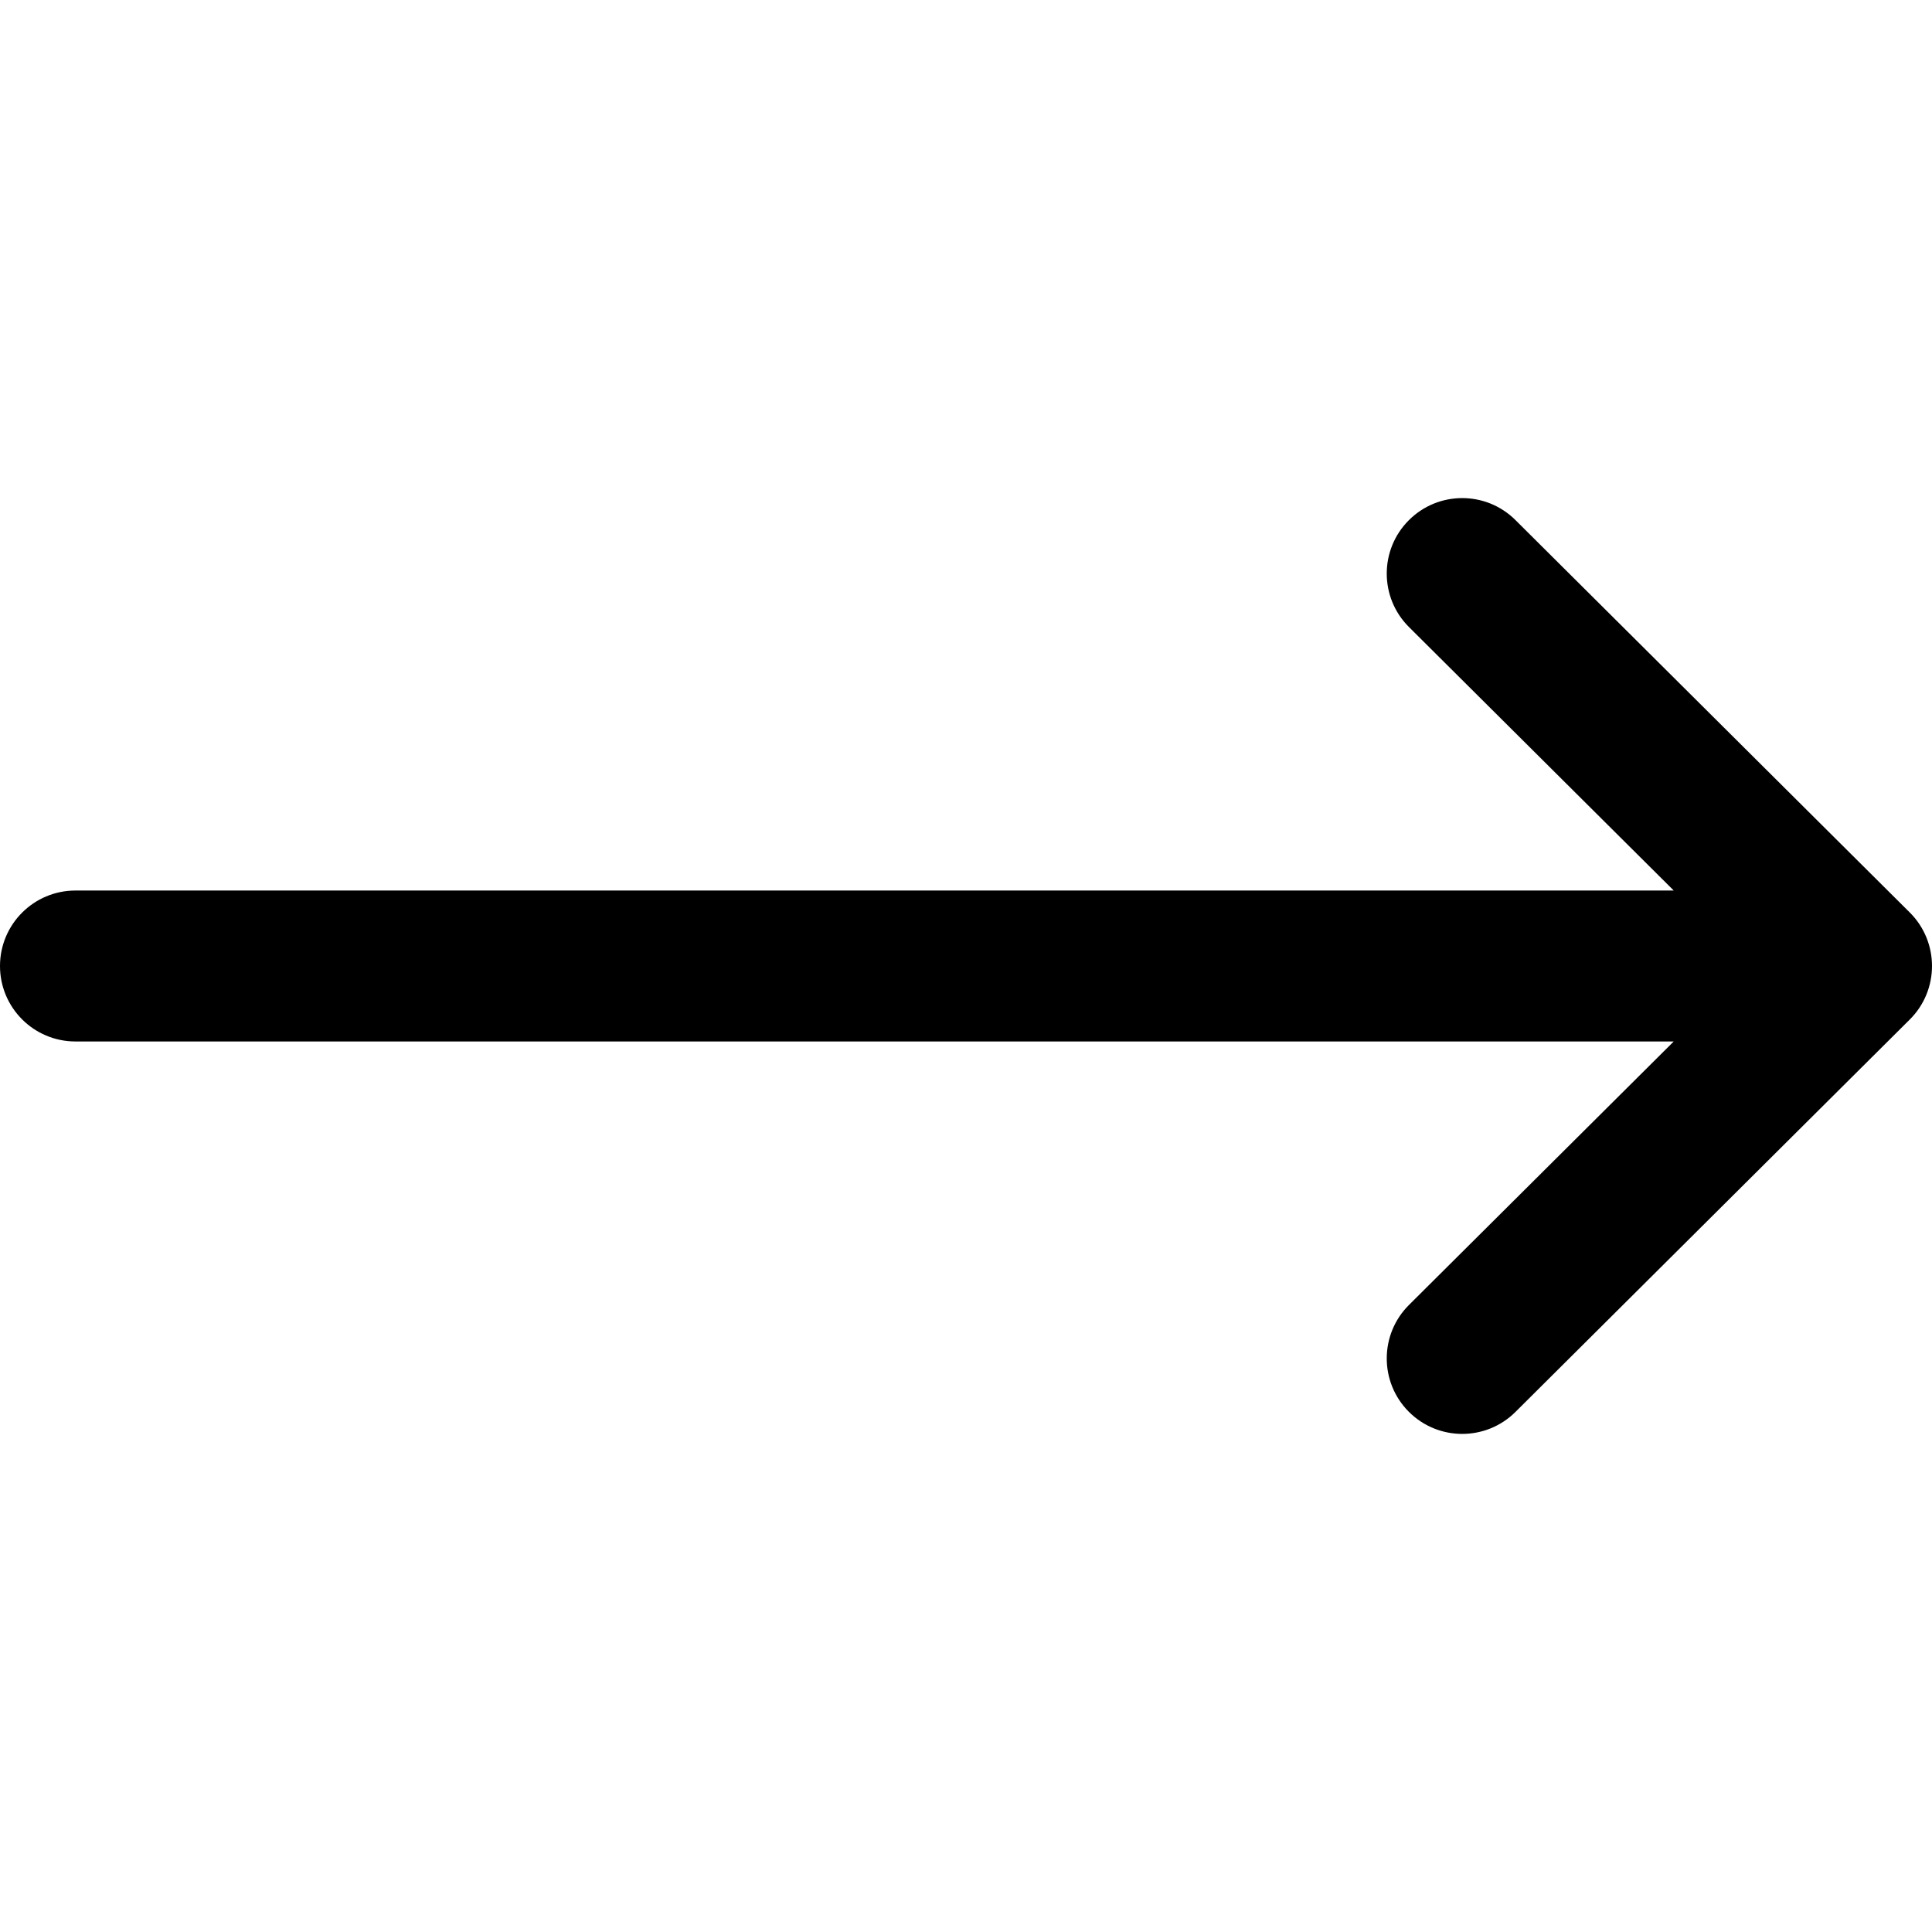
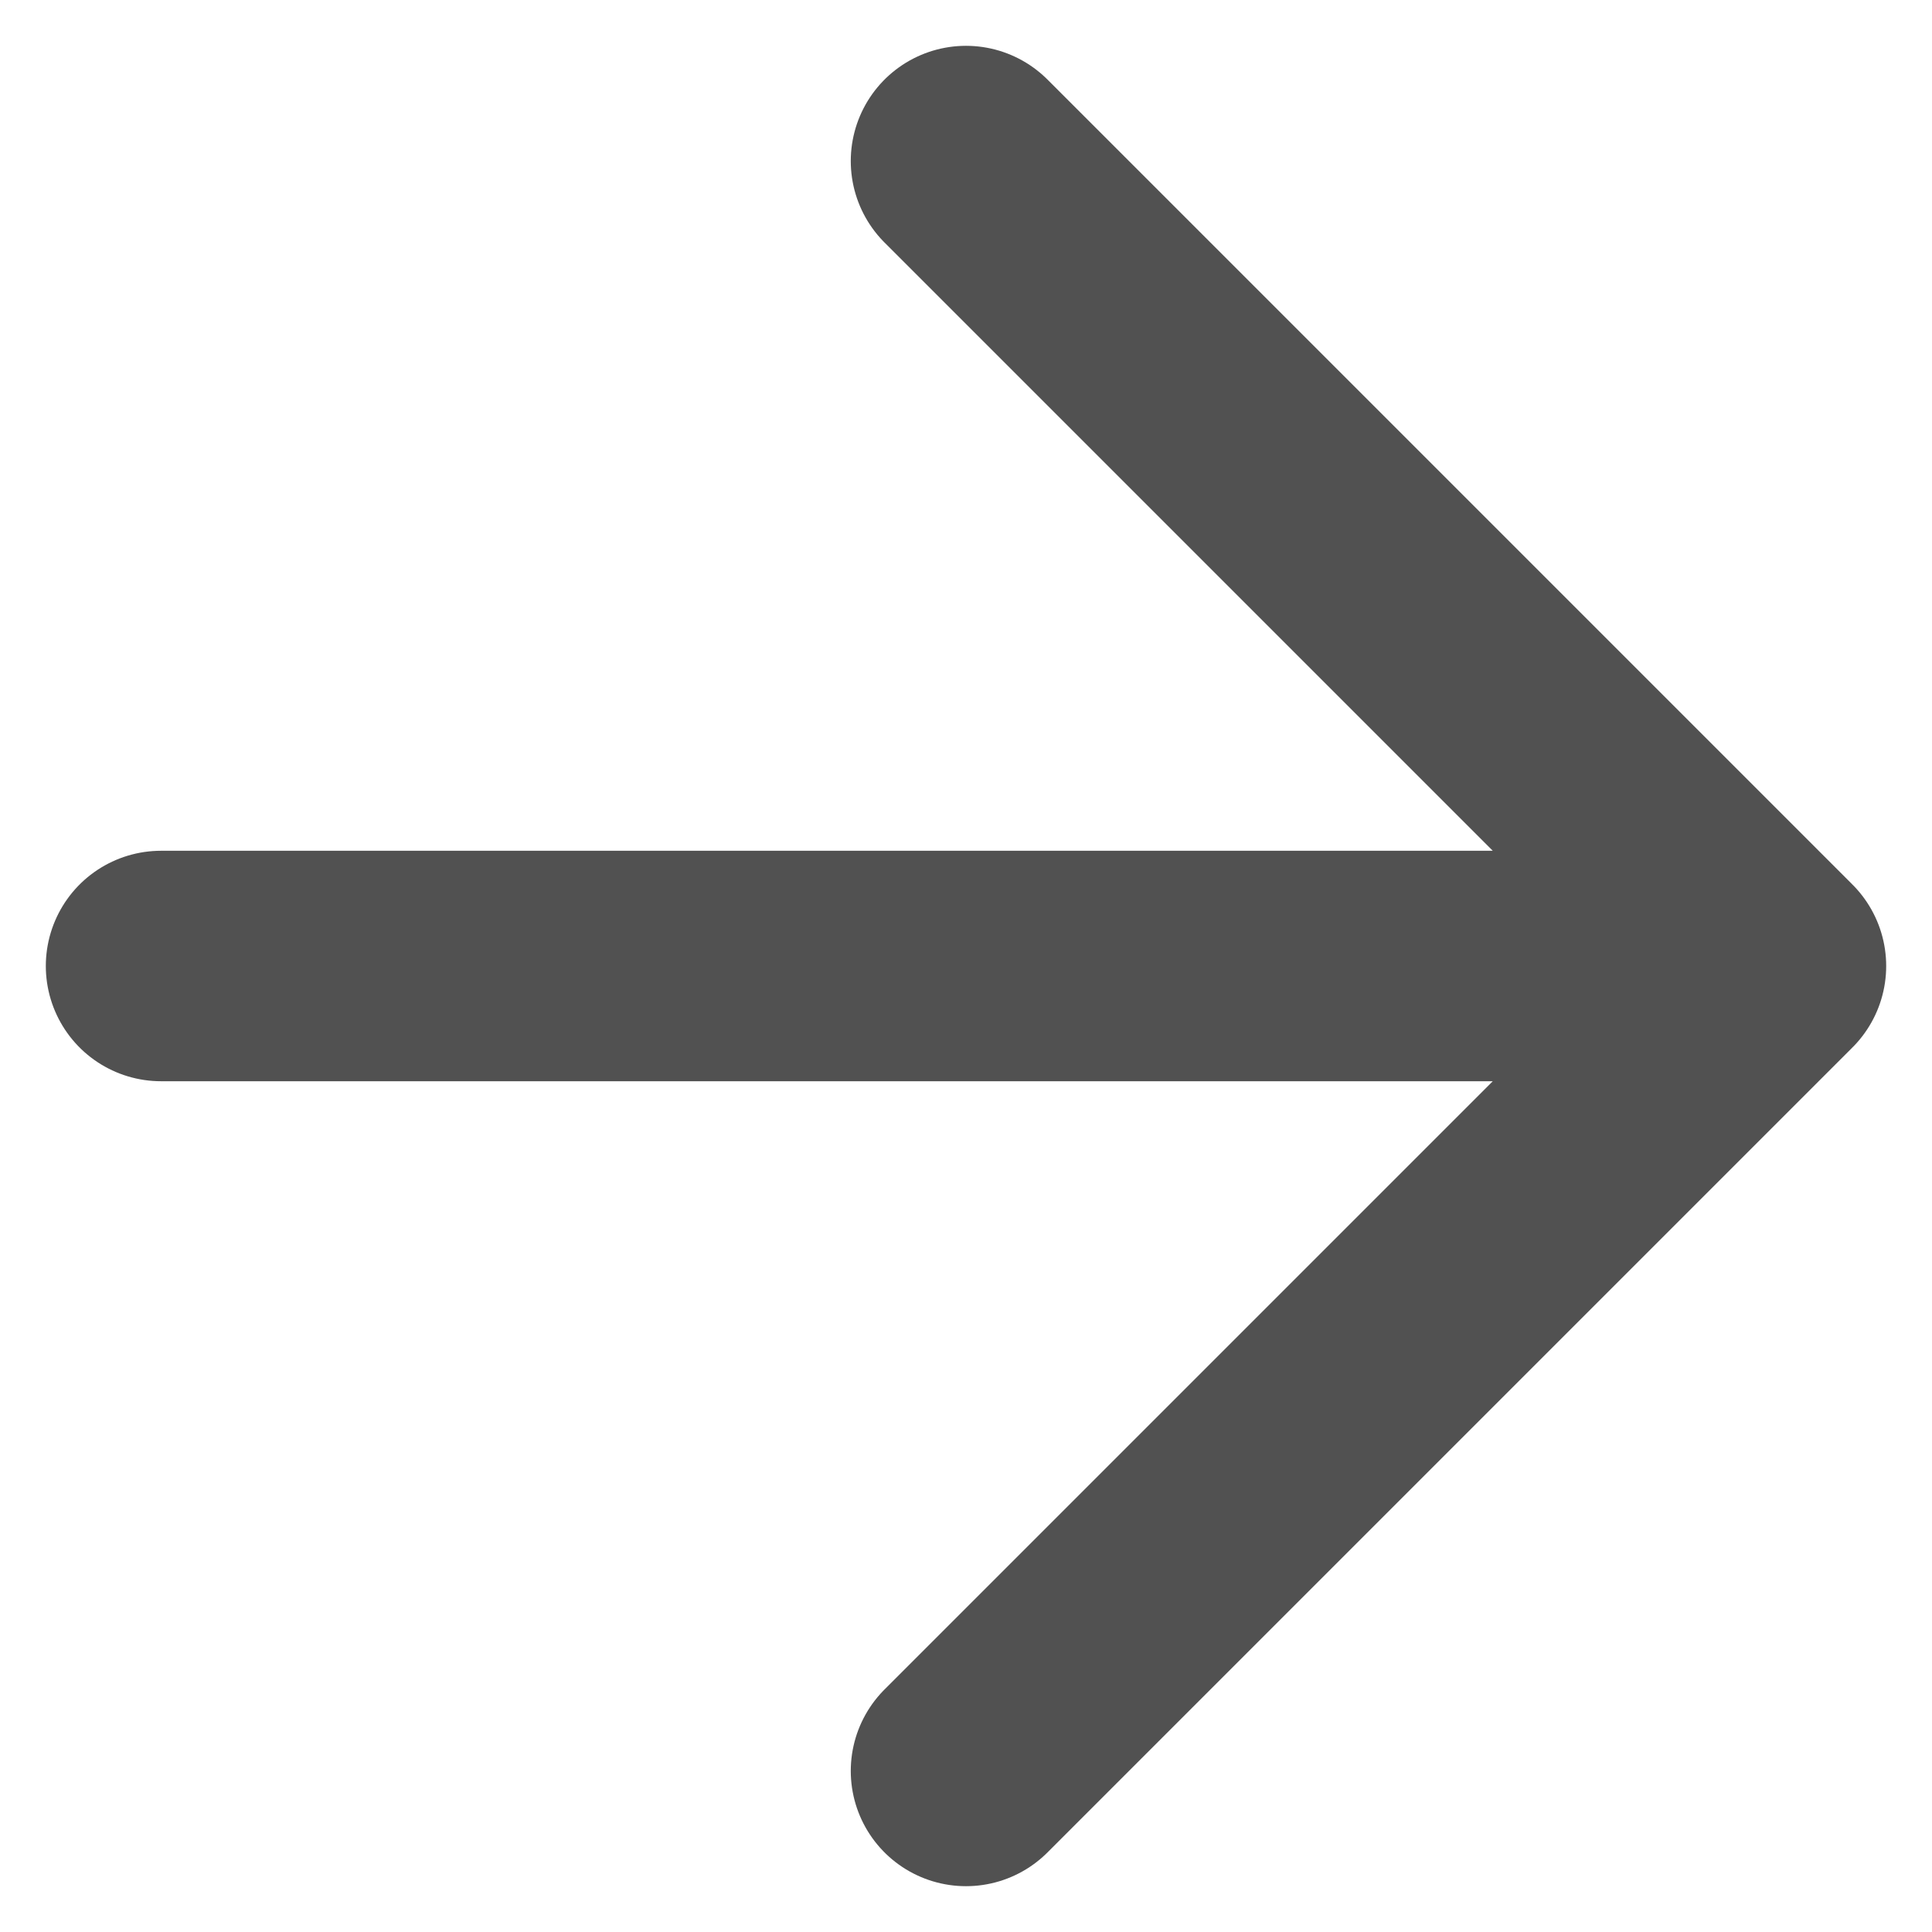
- <svg xmlns="http://www.w3.org/2000/svg" version="1.1" width="512" height="512" x="0" y="0" viewBox="0 0 512 512" style="enable-background:new 0 0 512 512" xml:space="preserve" class="">
-   <g>
-     <path d="m506.134 241.843-.018-.019-104.504-104c-7.829-7.791-20.492-7.762-28.285.068-7.792 7.829-7.762 20.492.067 28.284L443.558 236H20c-11.046 0-20 8.954-20 20s8.954 20 20 20h423.557l-70.162 69.824c-7.829 7.792-7.859 20.455-.067 28.284 7.793 7.831 20.457 7.858 28.285.068l104.504-104 .018-.019c7.833-7.818 7.808-20.522-.001-28.314z" fill="#000000" data-original="#000000" class="" />
-   </g>
+ <svg xmlns="http://www.w3.org/2000/svg" width="14" height="14" viewBox="0 0 14 14" fill="none">
+   <path d="M1.167 7H12.833M12.833 7L7 1.167M12.833 7L7 12.833" stroke="#515151" stroke-width="1.67" stroke-linecap="round" stroke-linejoin="round" />
</svg>
